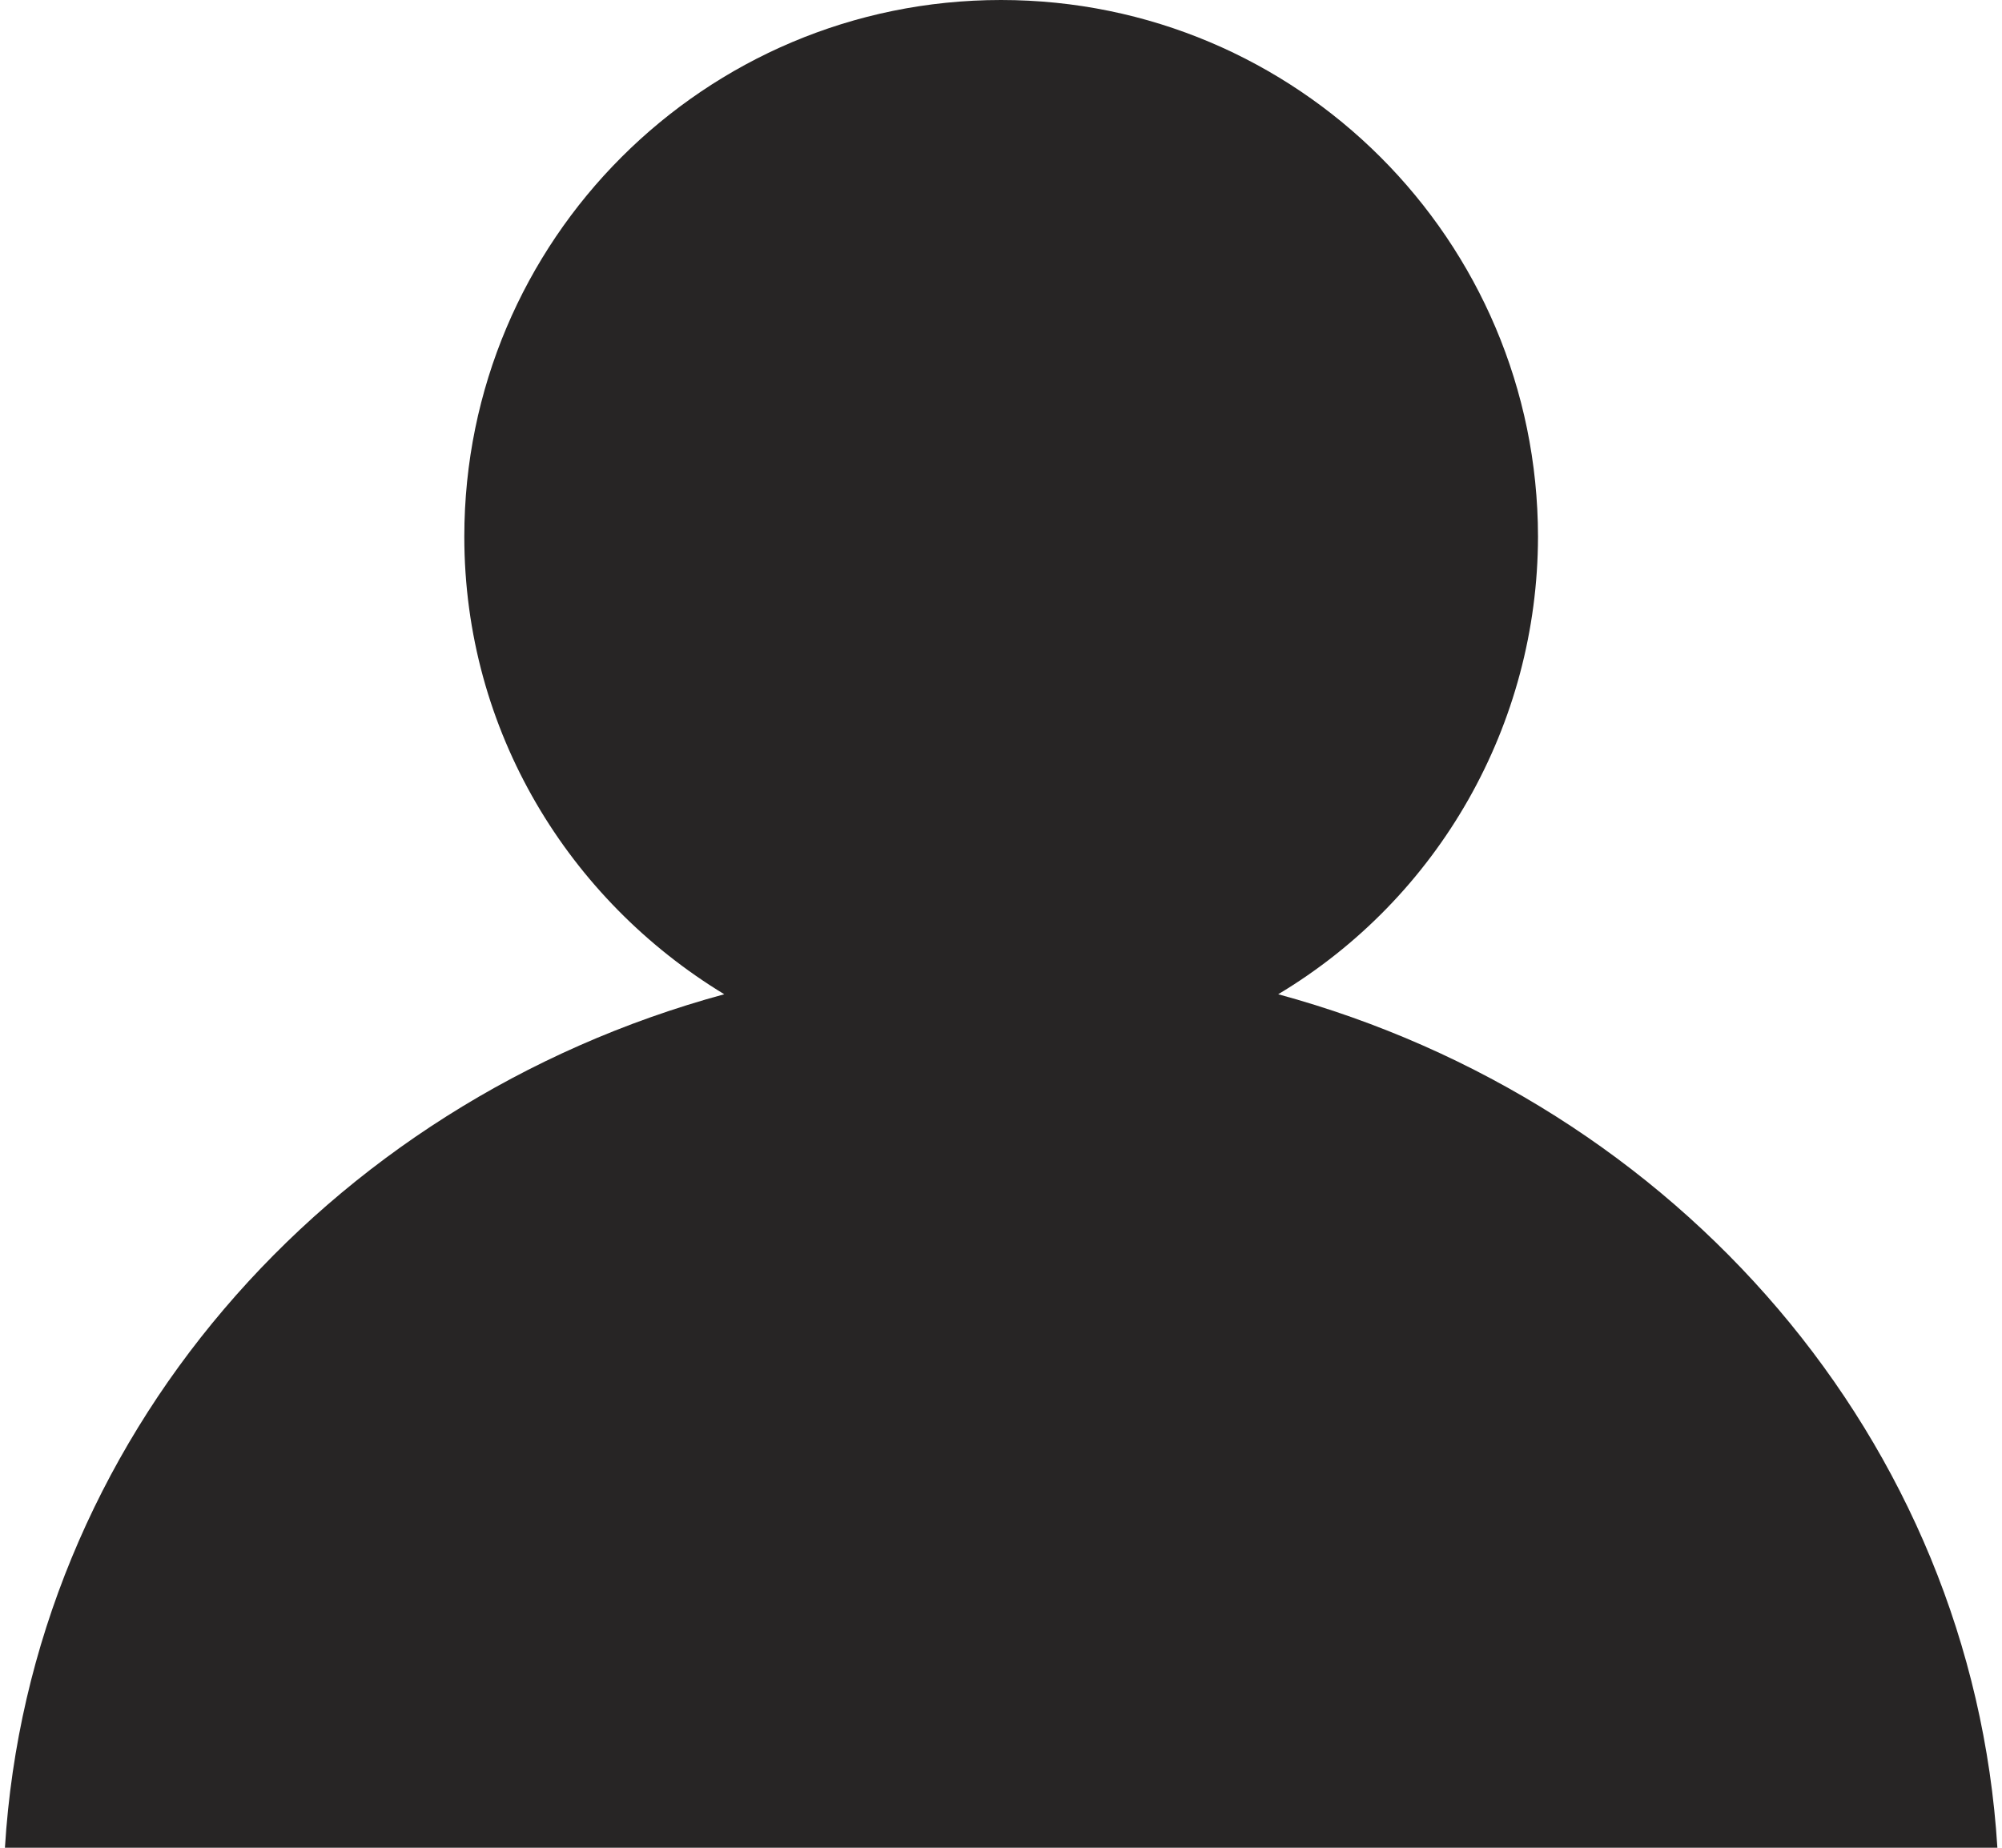
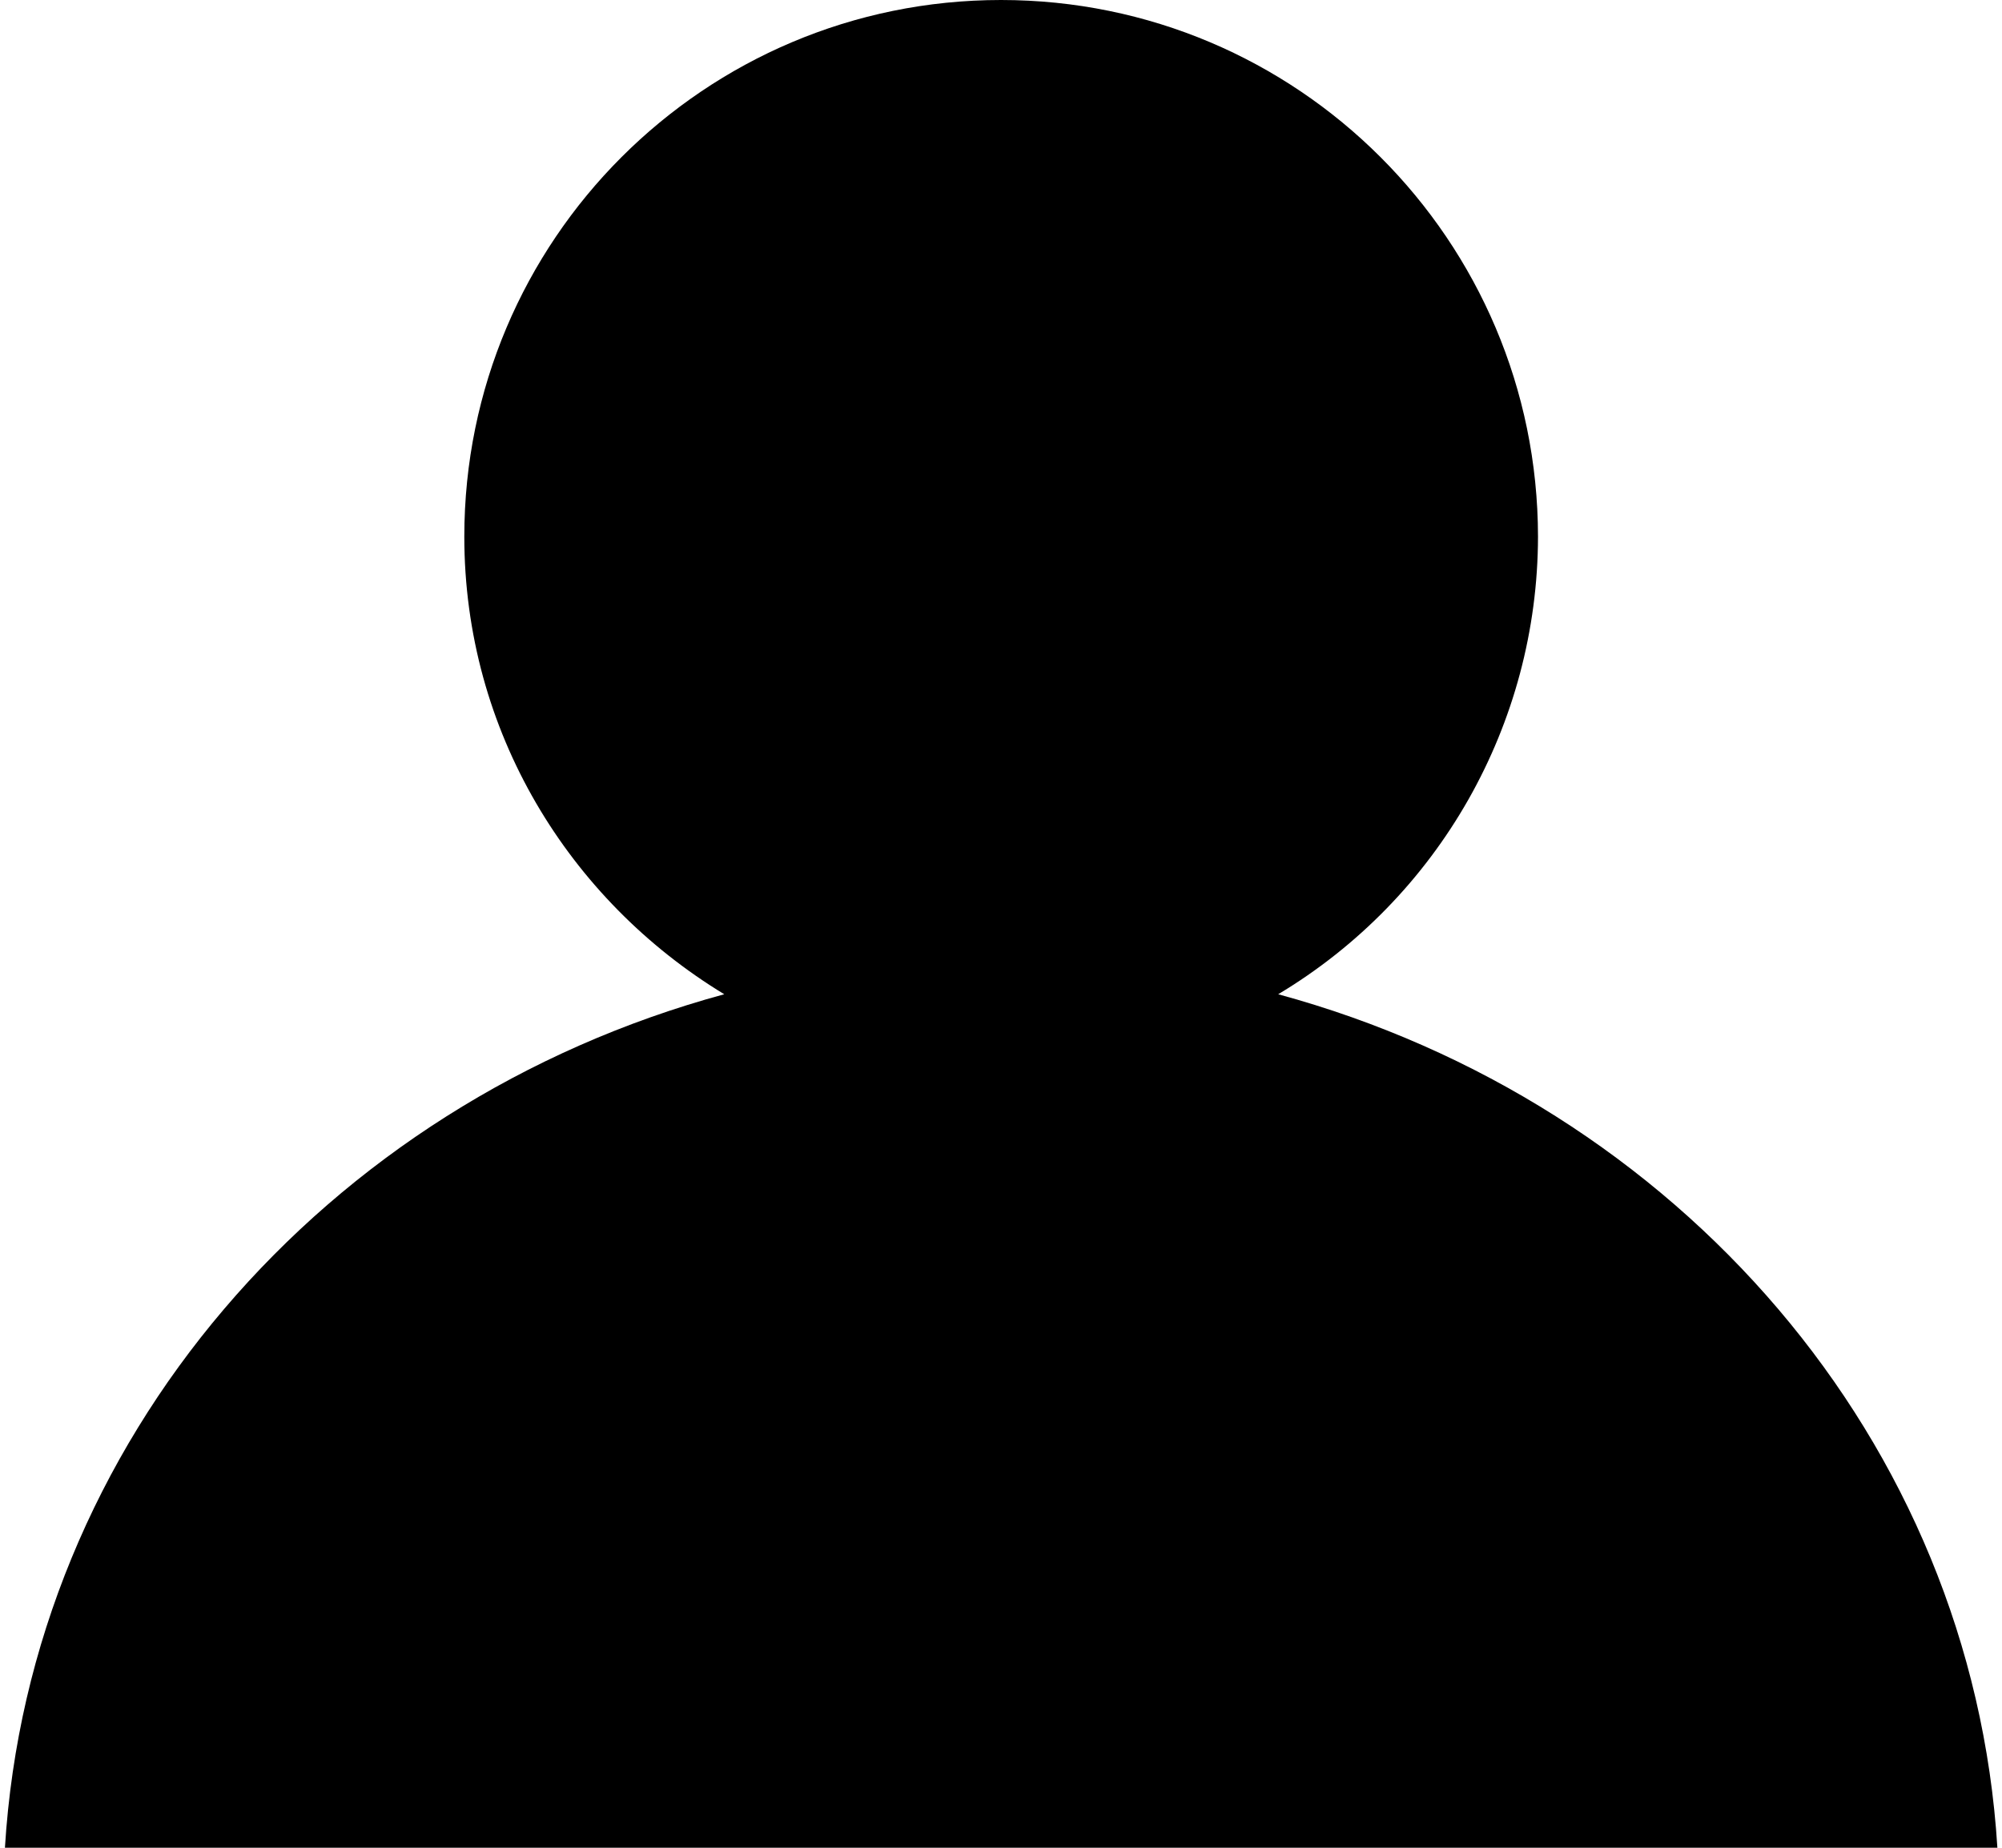
<svg xmlns="http://www.w3.org/2000/svg" width="13" height="12">
-   <path d="M.032 12H12.97c-.163-2.643-2.074-4.837-4.67-5.543a3.47 3.47 0 0 0 1.687-2.972C9.985 1.56 8.425 0 6.5 0S3.015 1.56 3.015 3.485c0 1.264.68 2.36 1.688 2.972C2.106 7.163.194 9.357.032 12z" fill="#272525" />
+   <path d="M.032 12H12.97c-.163-2.643-2.074-4.837-4.67-5.543a3.47 3.47 0 0 0 1.687-2.972C9.985 1.56 8.425 0 6.5 0S3.015 1.56 3.015 3.485c0 1.264.68 2.36 1.688 2.972C2.106 7.163.194 9.357.032 12z" fill="#000000" />
</svg>
